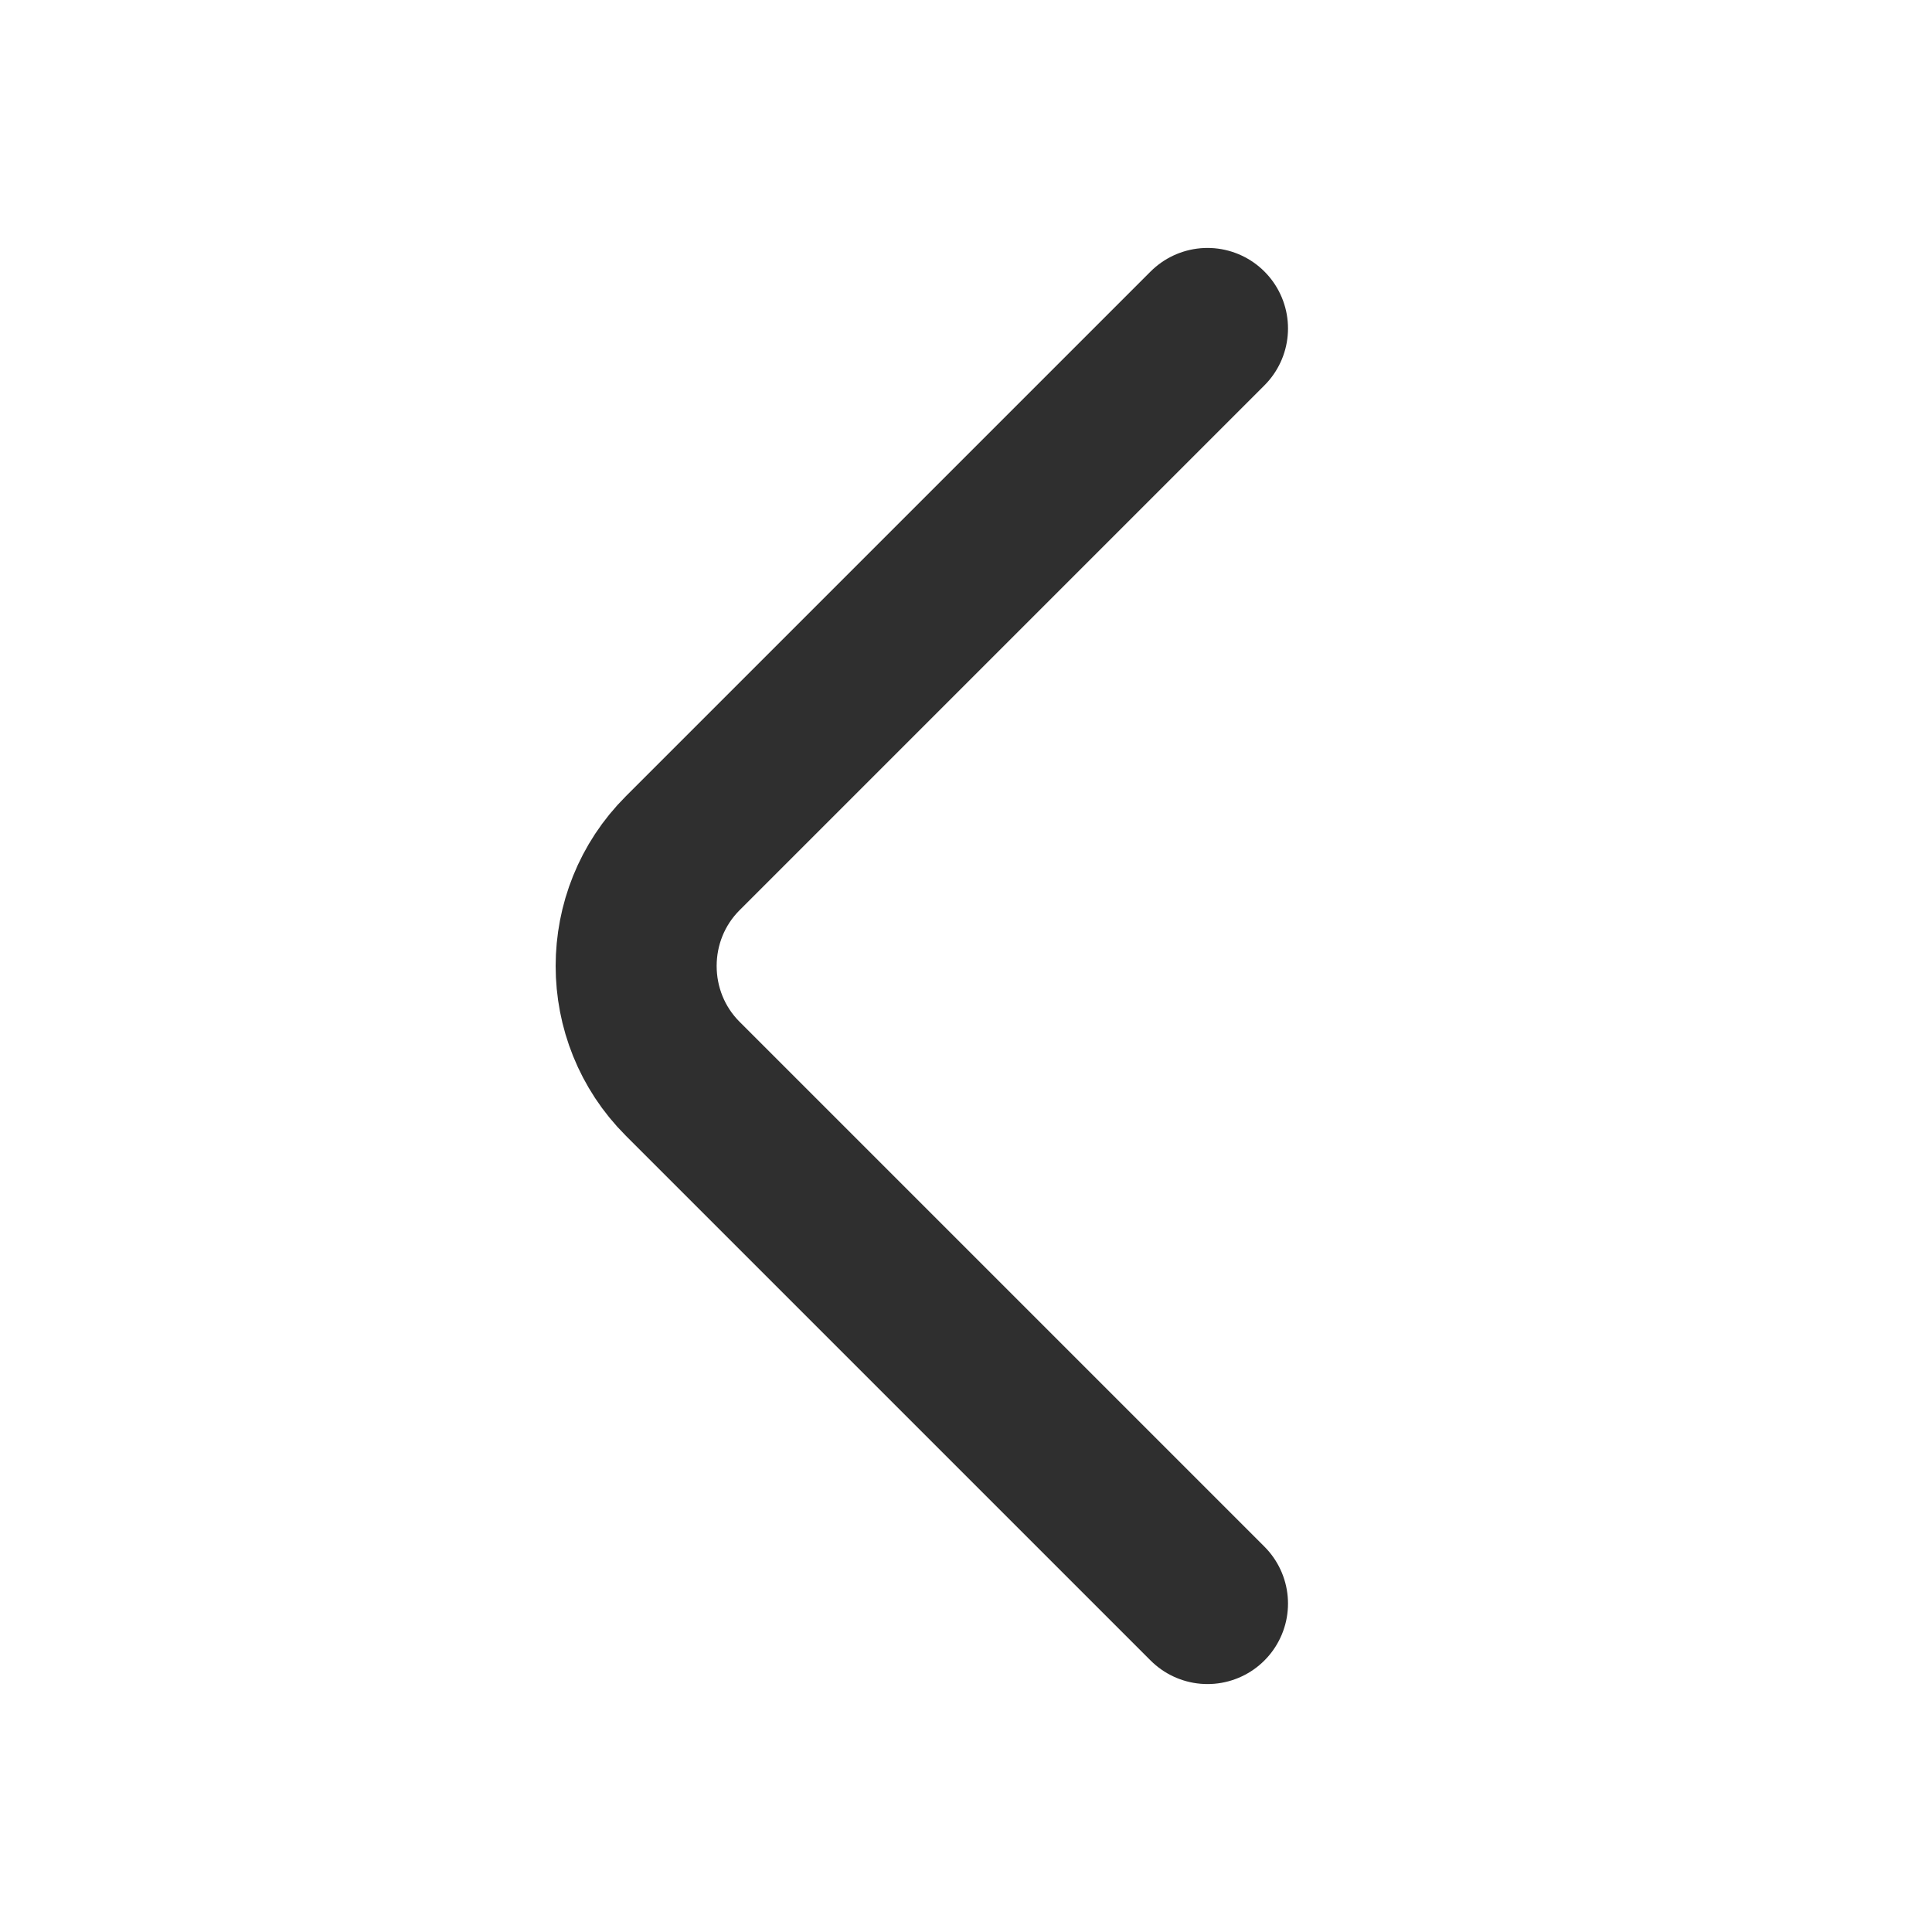
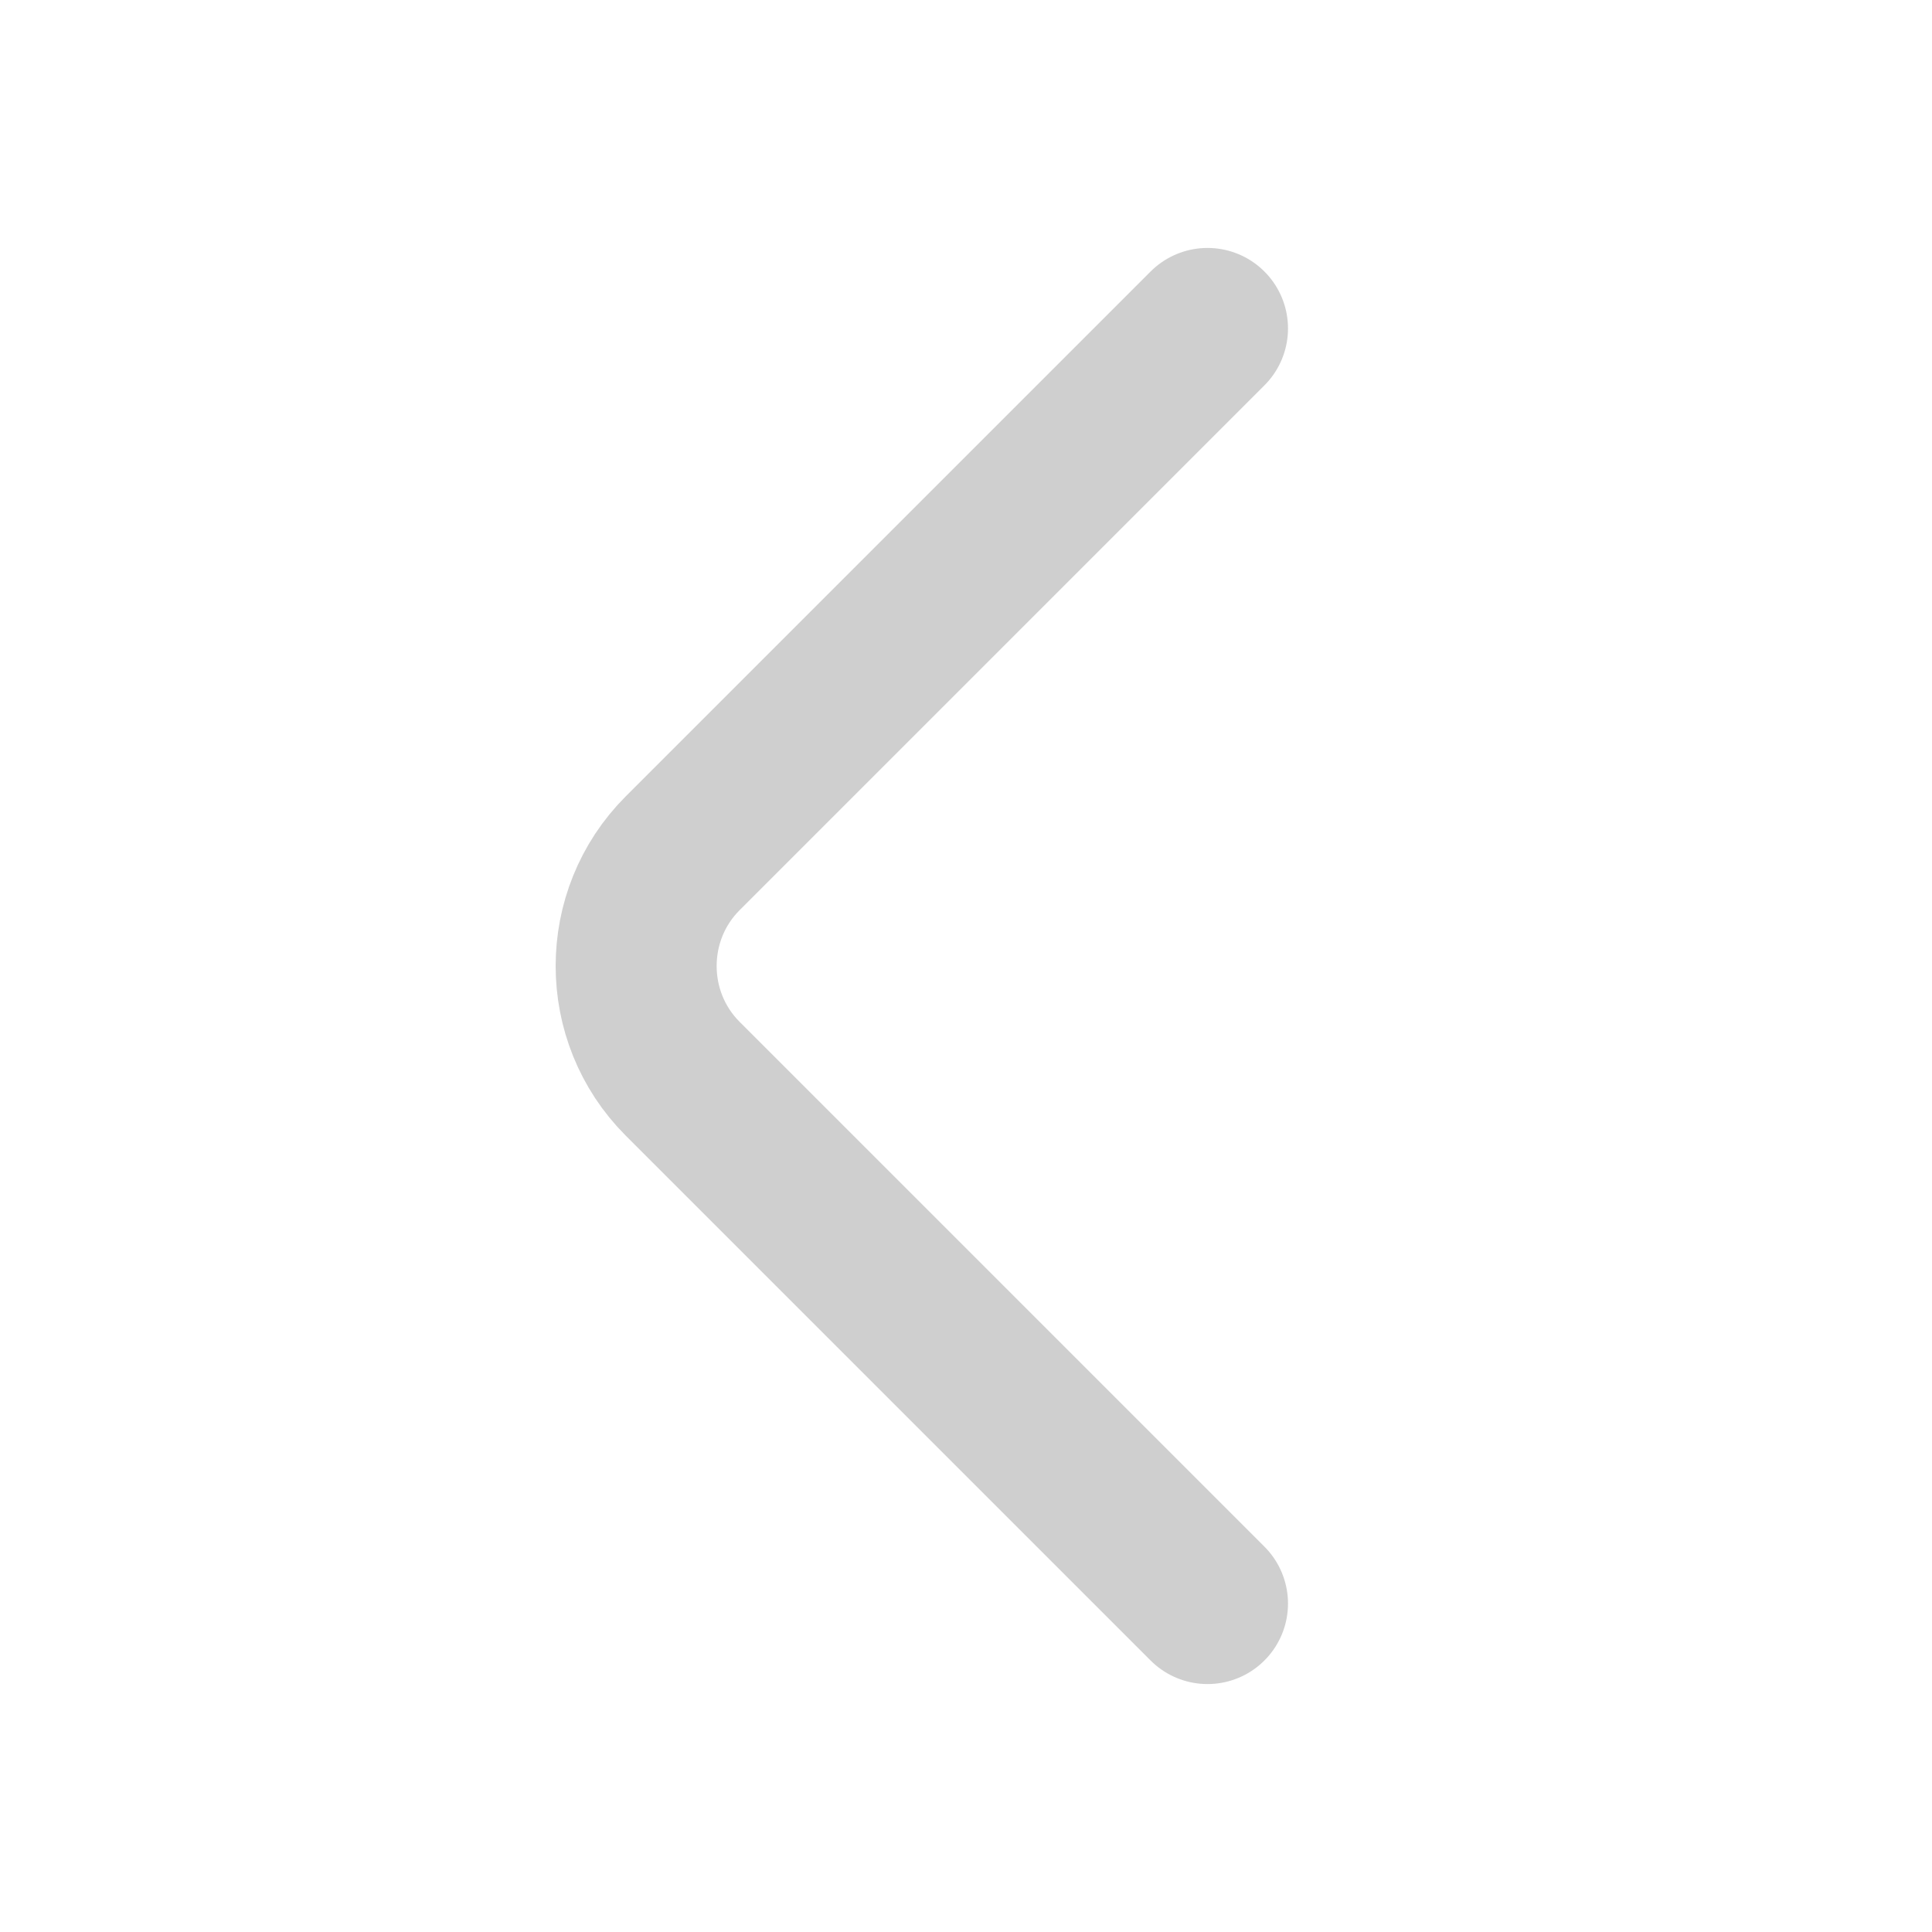
<svg xmlns="http://www.w3.org/2000/svg" width="24" height="24" viewBox="0 0 24 24" fill="none">
-   <path d="M15 19.92L8.48 13.4C7.71 12.63 7.71 11.37 8.48 10.6L15 4.08" stroke="#2F2F2F" stroke-width="2" stroke-miterlimit="10" stroke-linecap="round" stroke-linejoin="round" />
+   <path d="M15 19.92L8.48 13.4C7.71 12.63 7.71 11.37 8.48 10.6L15 4.08" stroke="#CFCFCF" stroke-width="2" stroke-miterlimit="10" stroke-linecap="round" stroke-linejoin="round" />
</svg>
